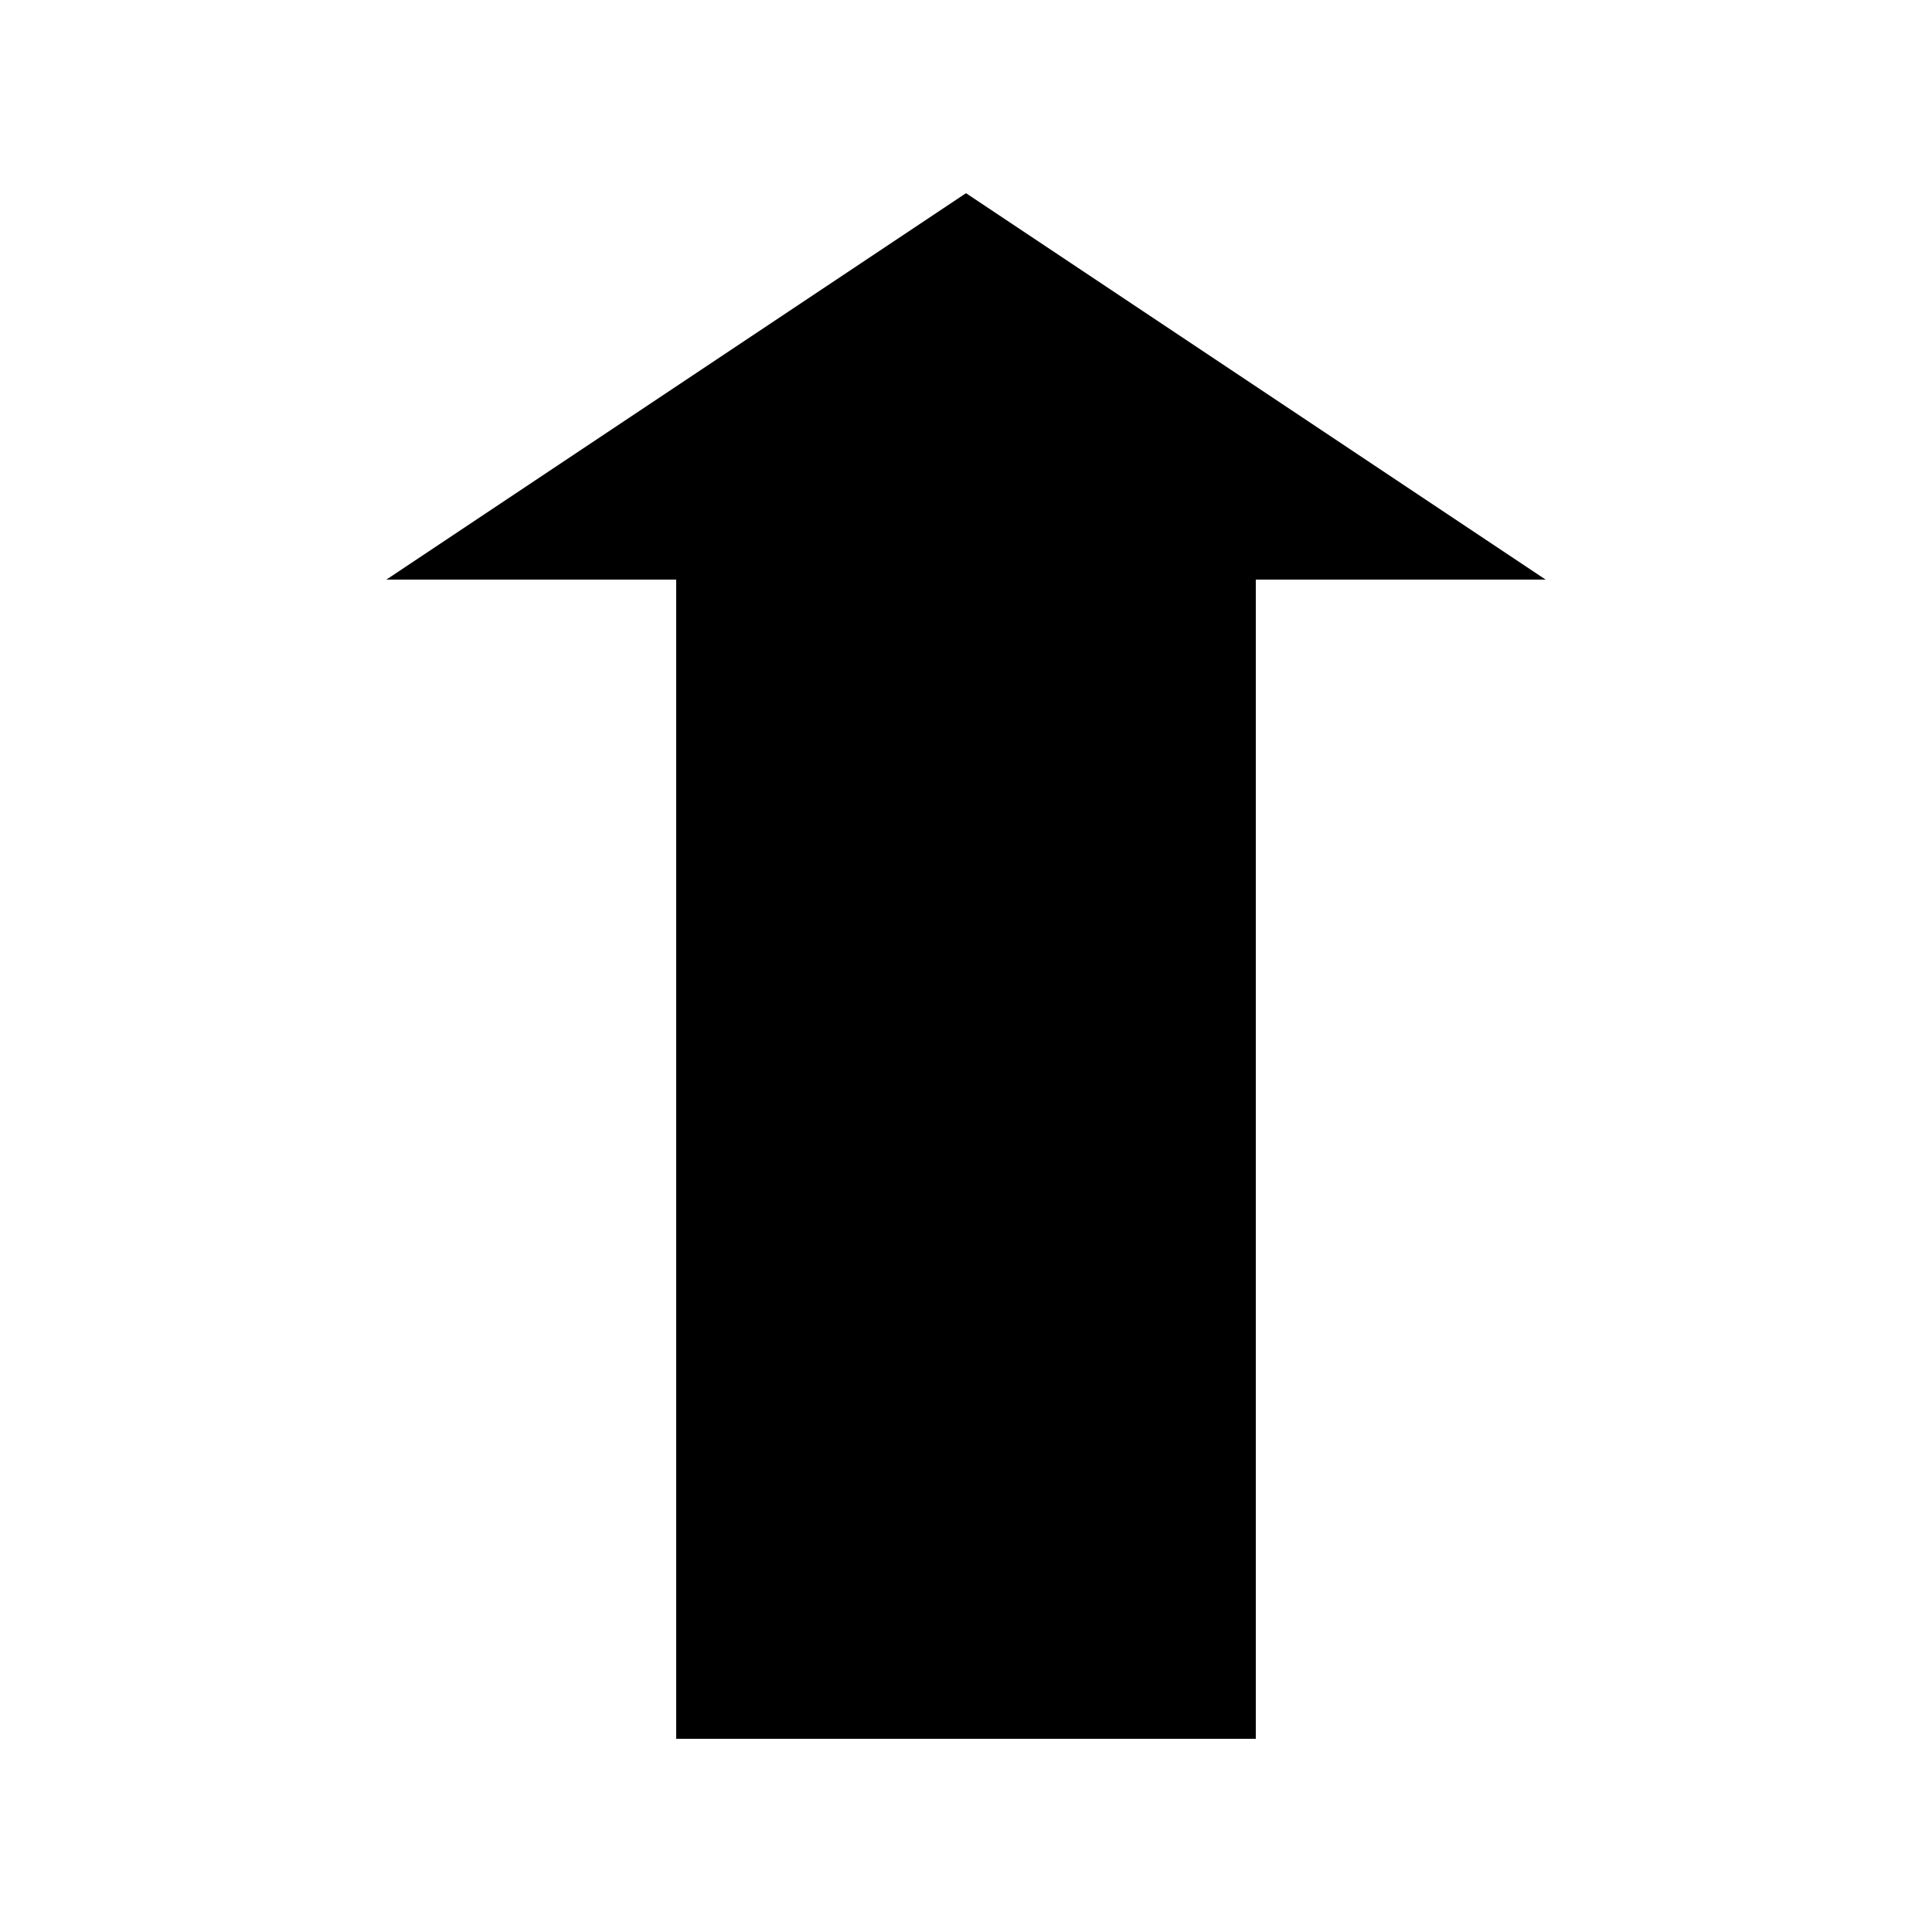
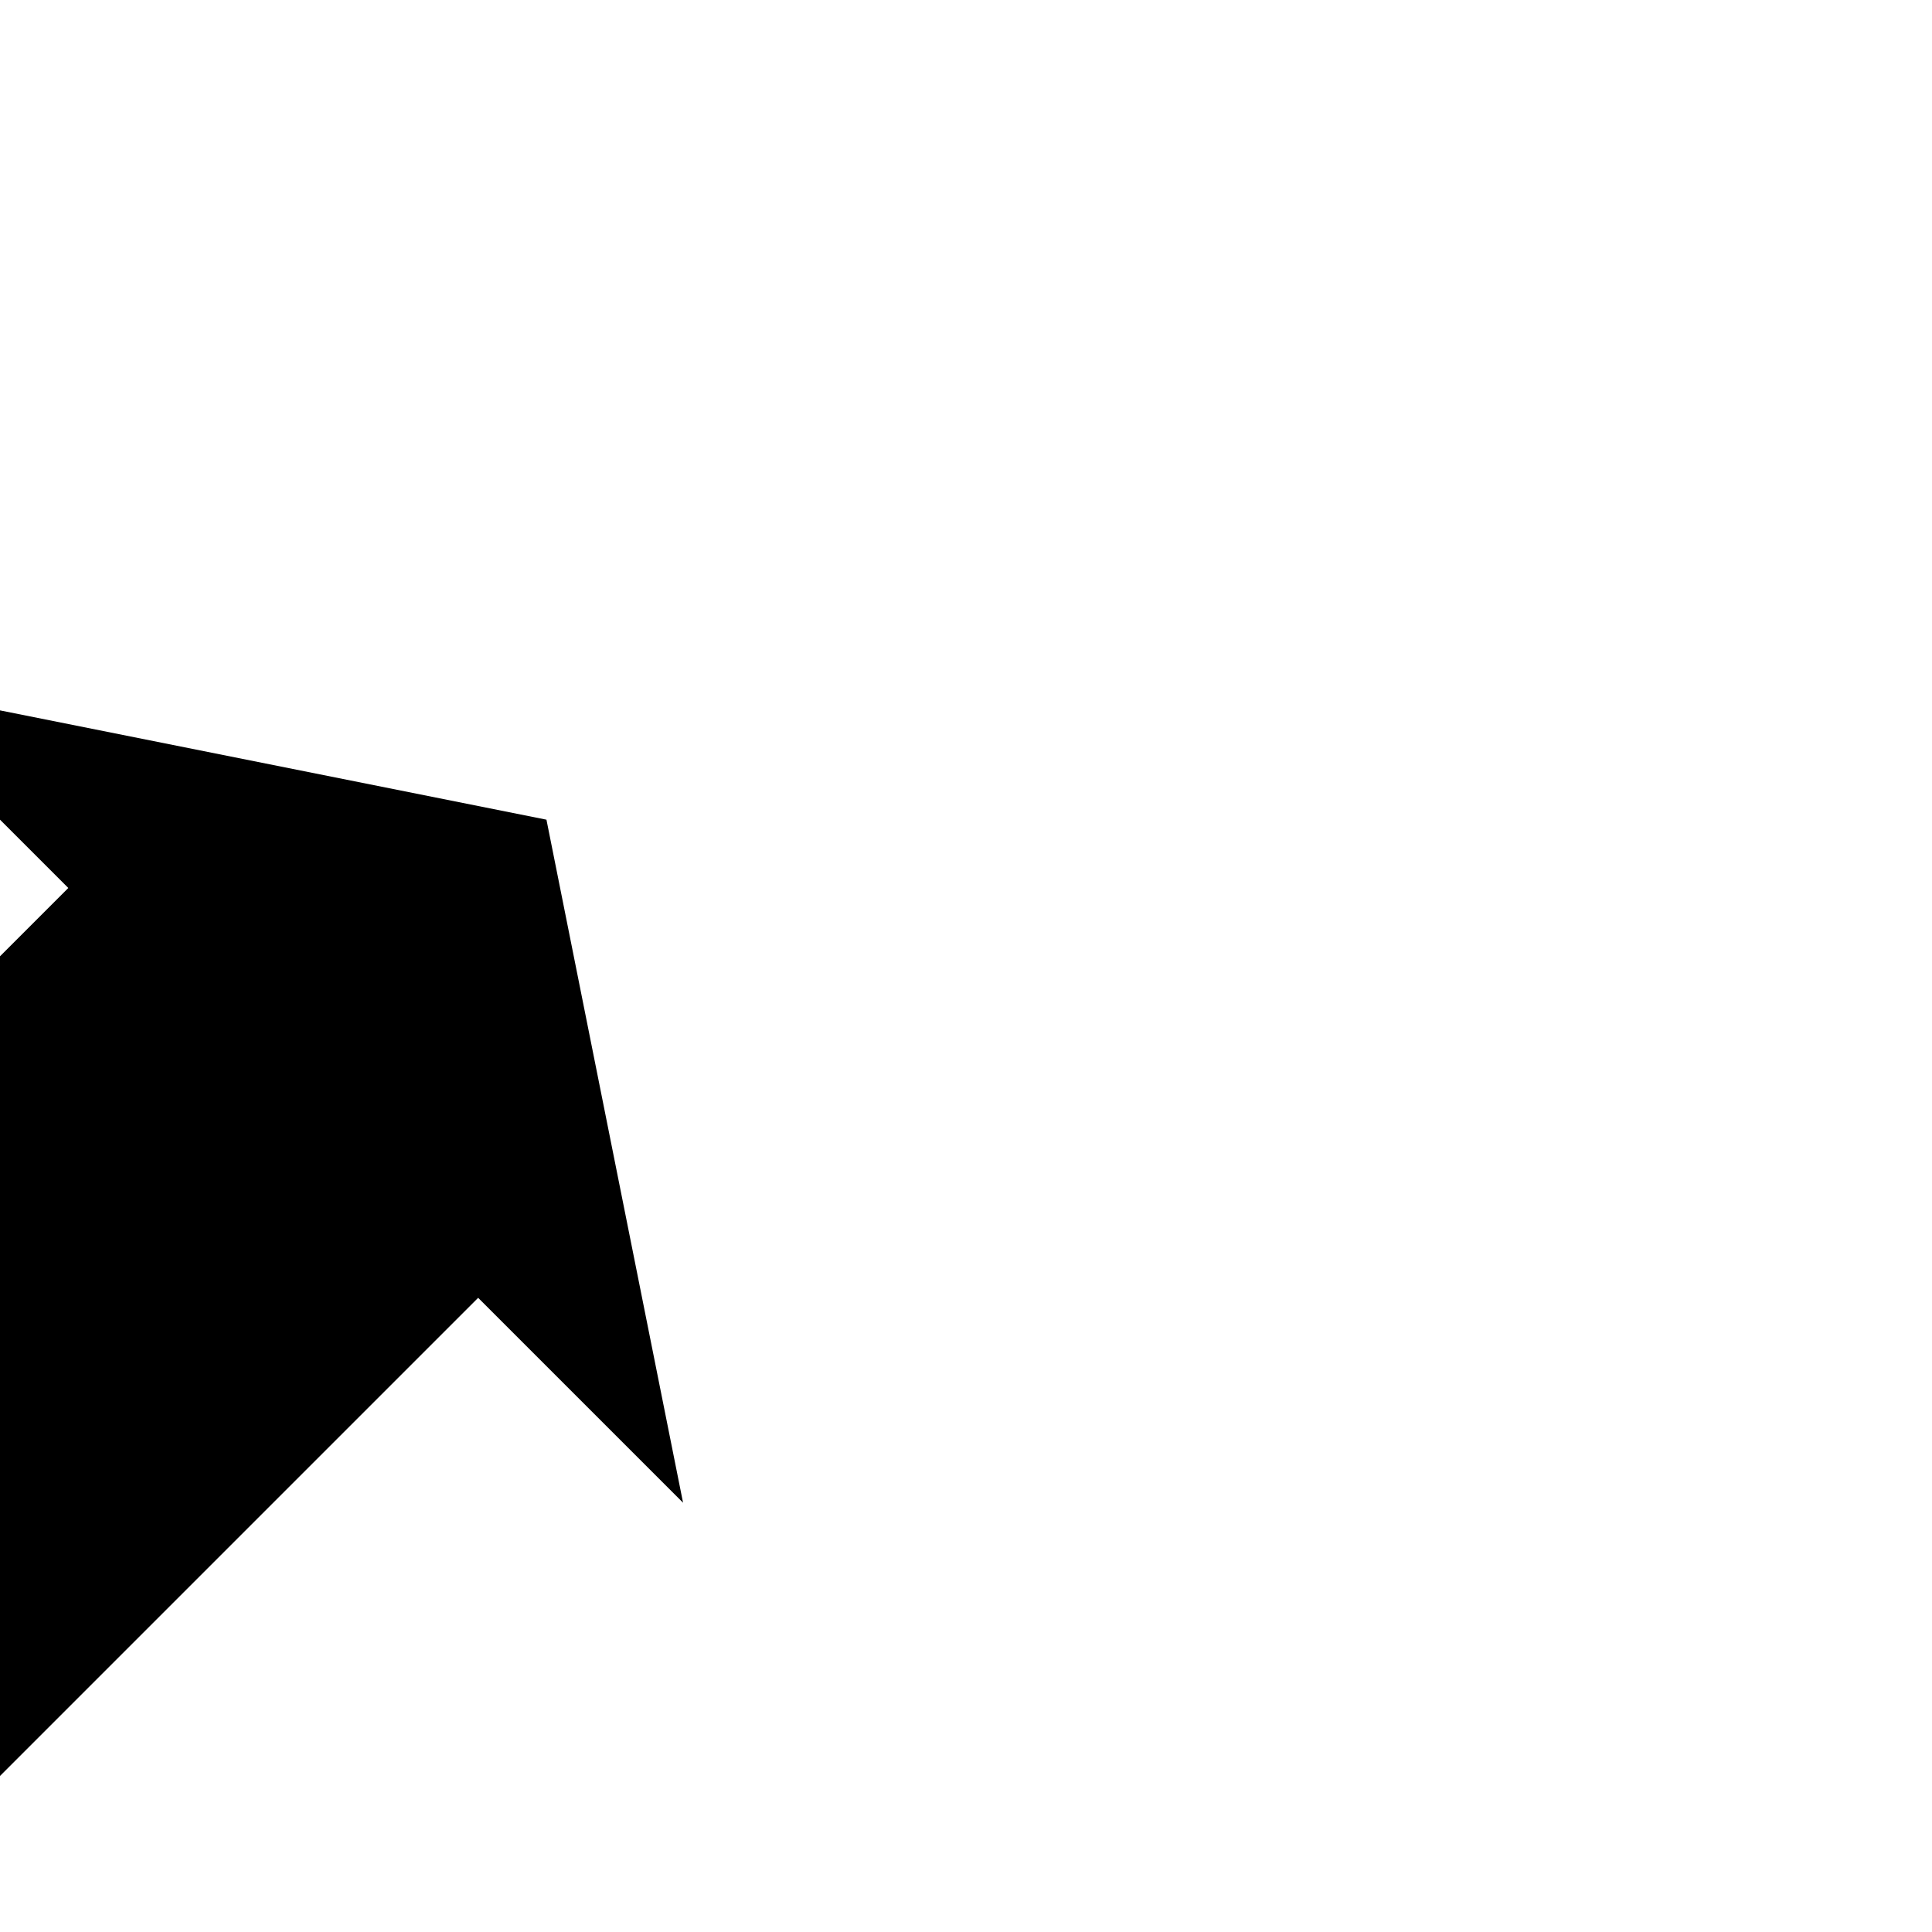
- <svg xmlns="http://www.w3.org/2000/svg" version="1.1" baseProfile="full" width="300" height="300" viewBox="0 0 200 200" id="dcms-change" transform="rotate(45deg)">
+ <svg xmlns="http://www.w3.org/2000/svg" version="1.1" baseProfile="full" width="300" height="300" viewBox="0 0 200 200" id="dcms-change" transform="rotate(45)">
  <g id="myyarrow">
    <polygon points="100 0 150 50 125 50 125 200 75 200 75 50 50 50" fill="black" stroke-width="0" transform="translate(-20, 20) scale(1.2, 0.8)" />
  </g>
</svg>
